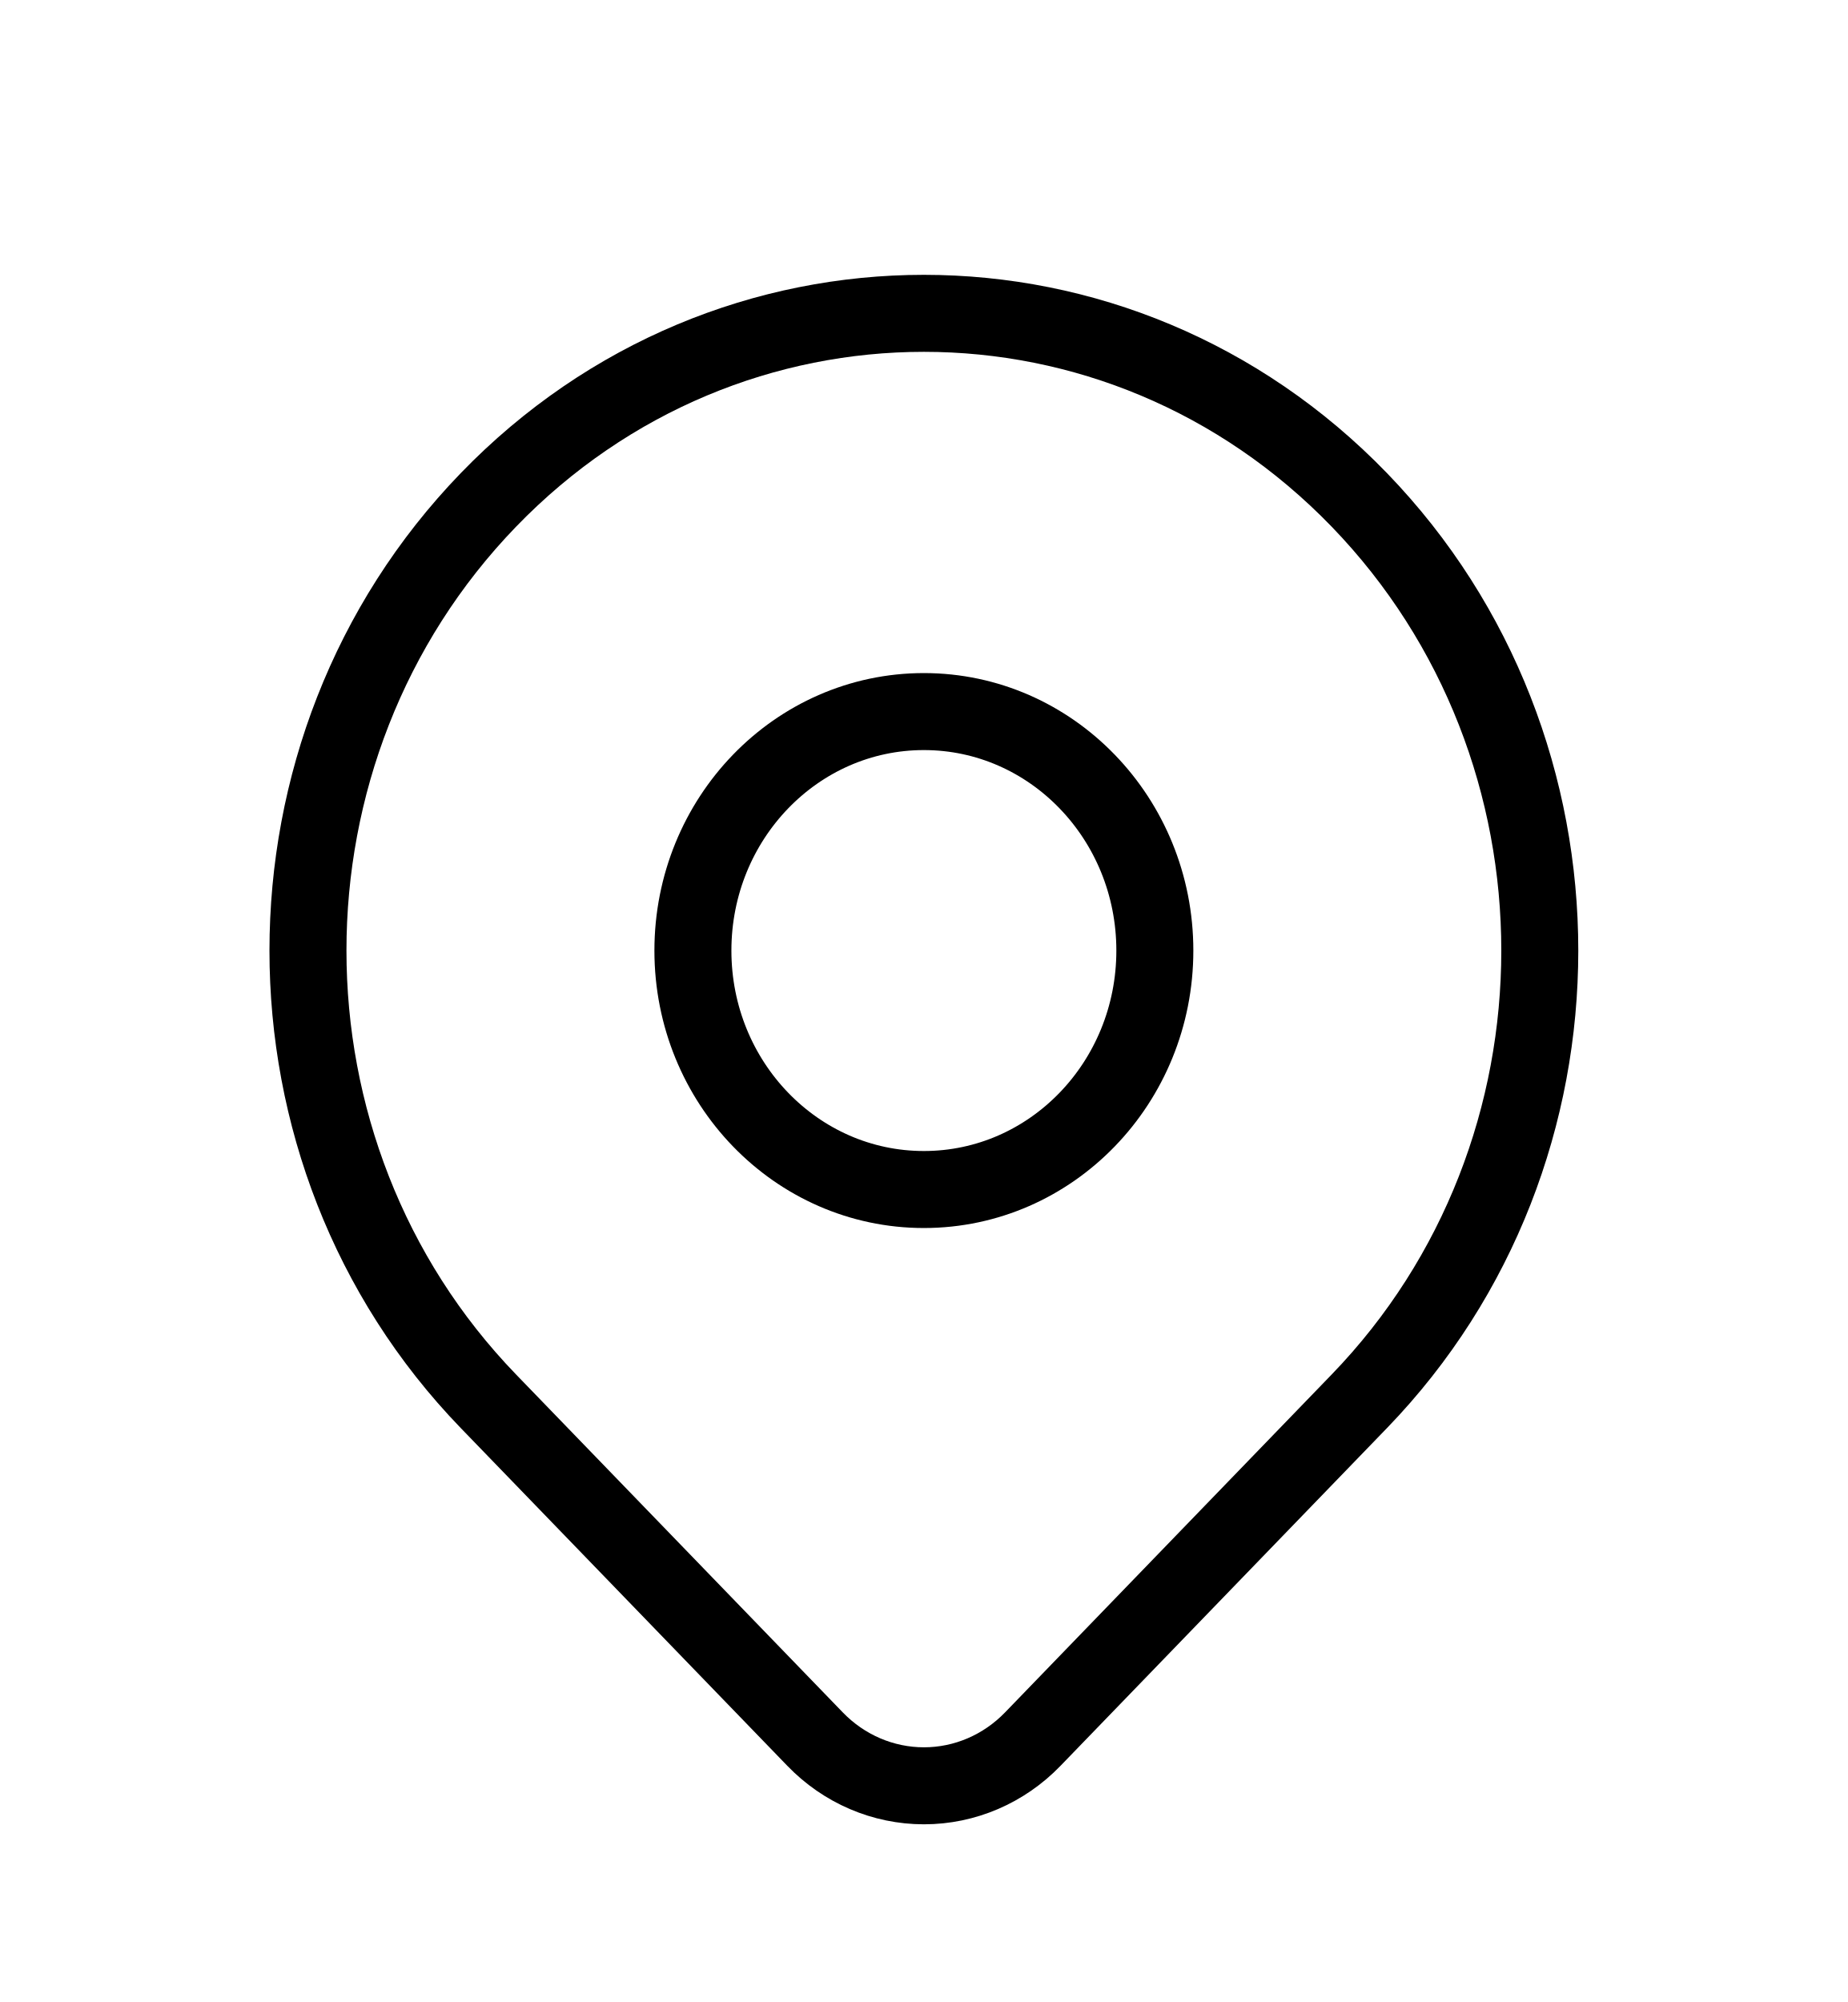
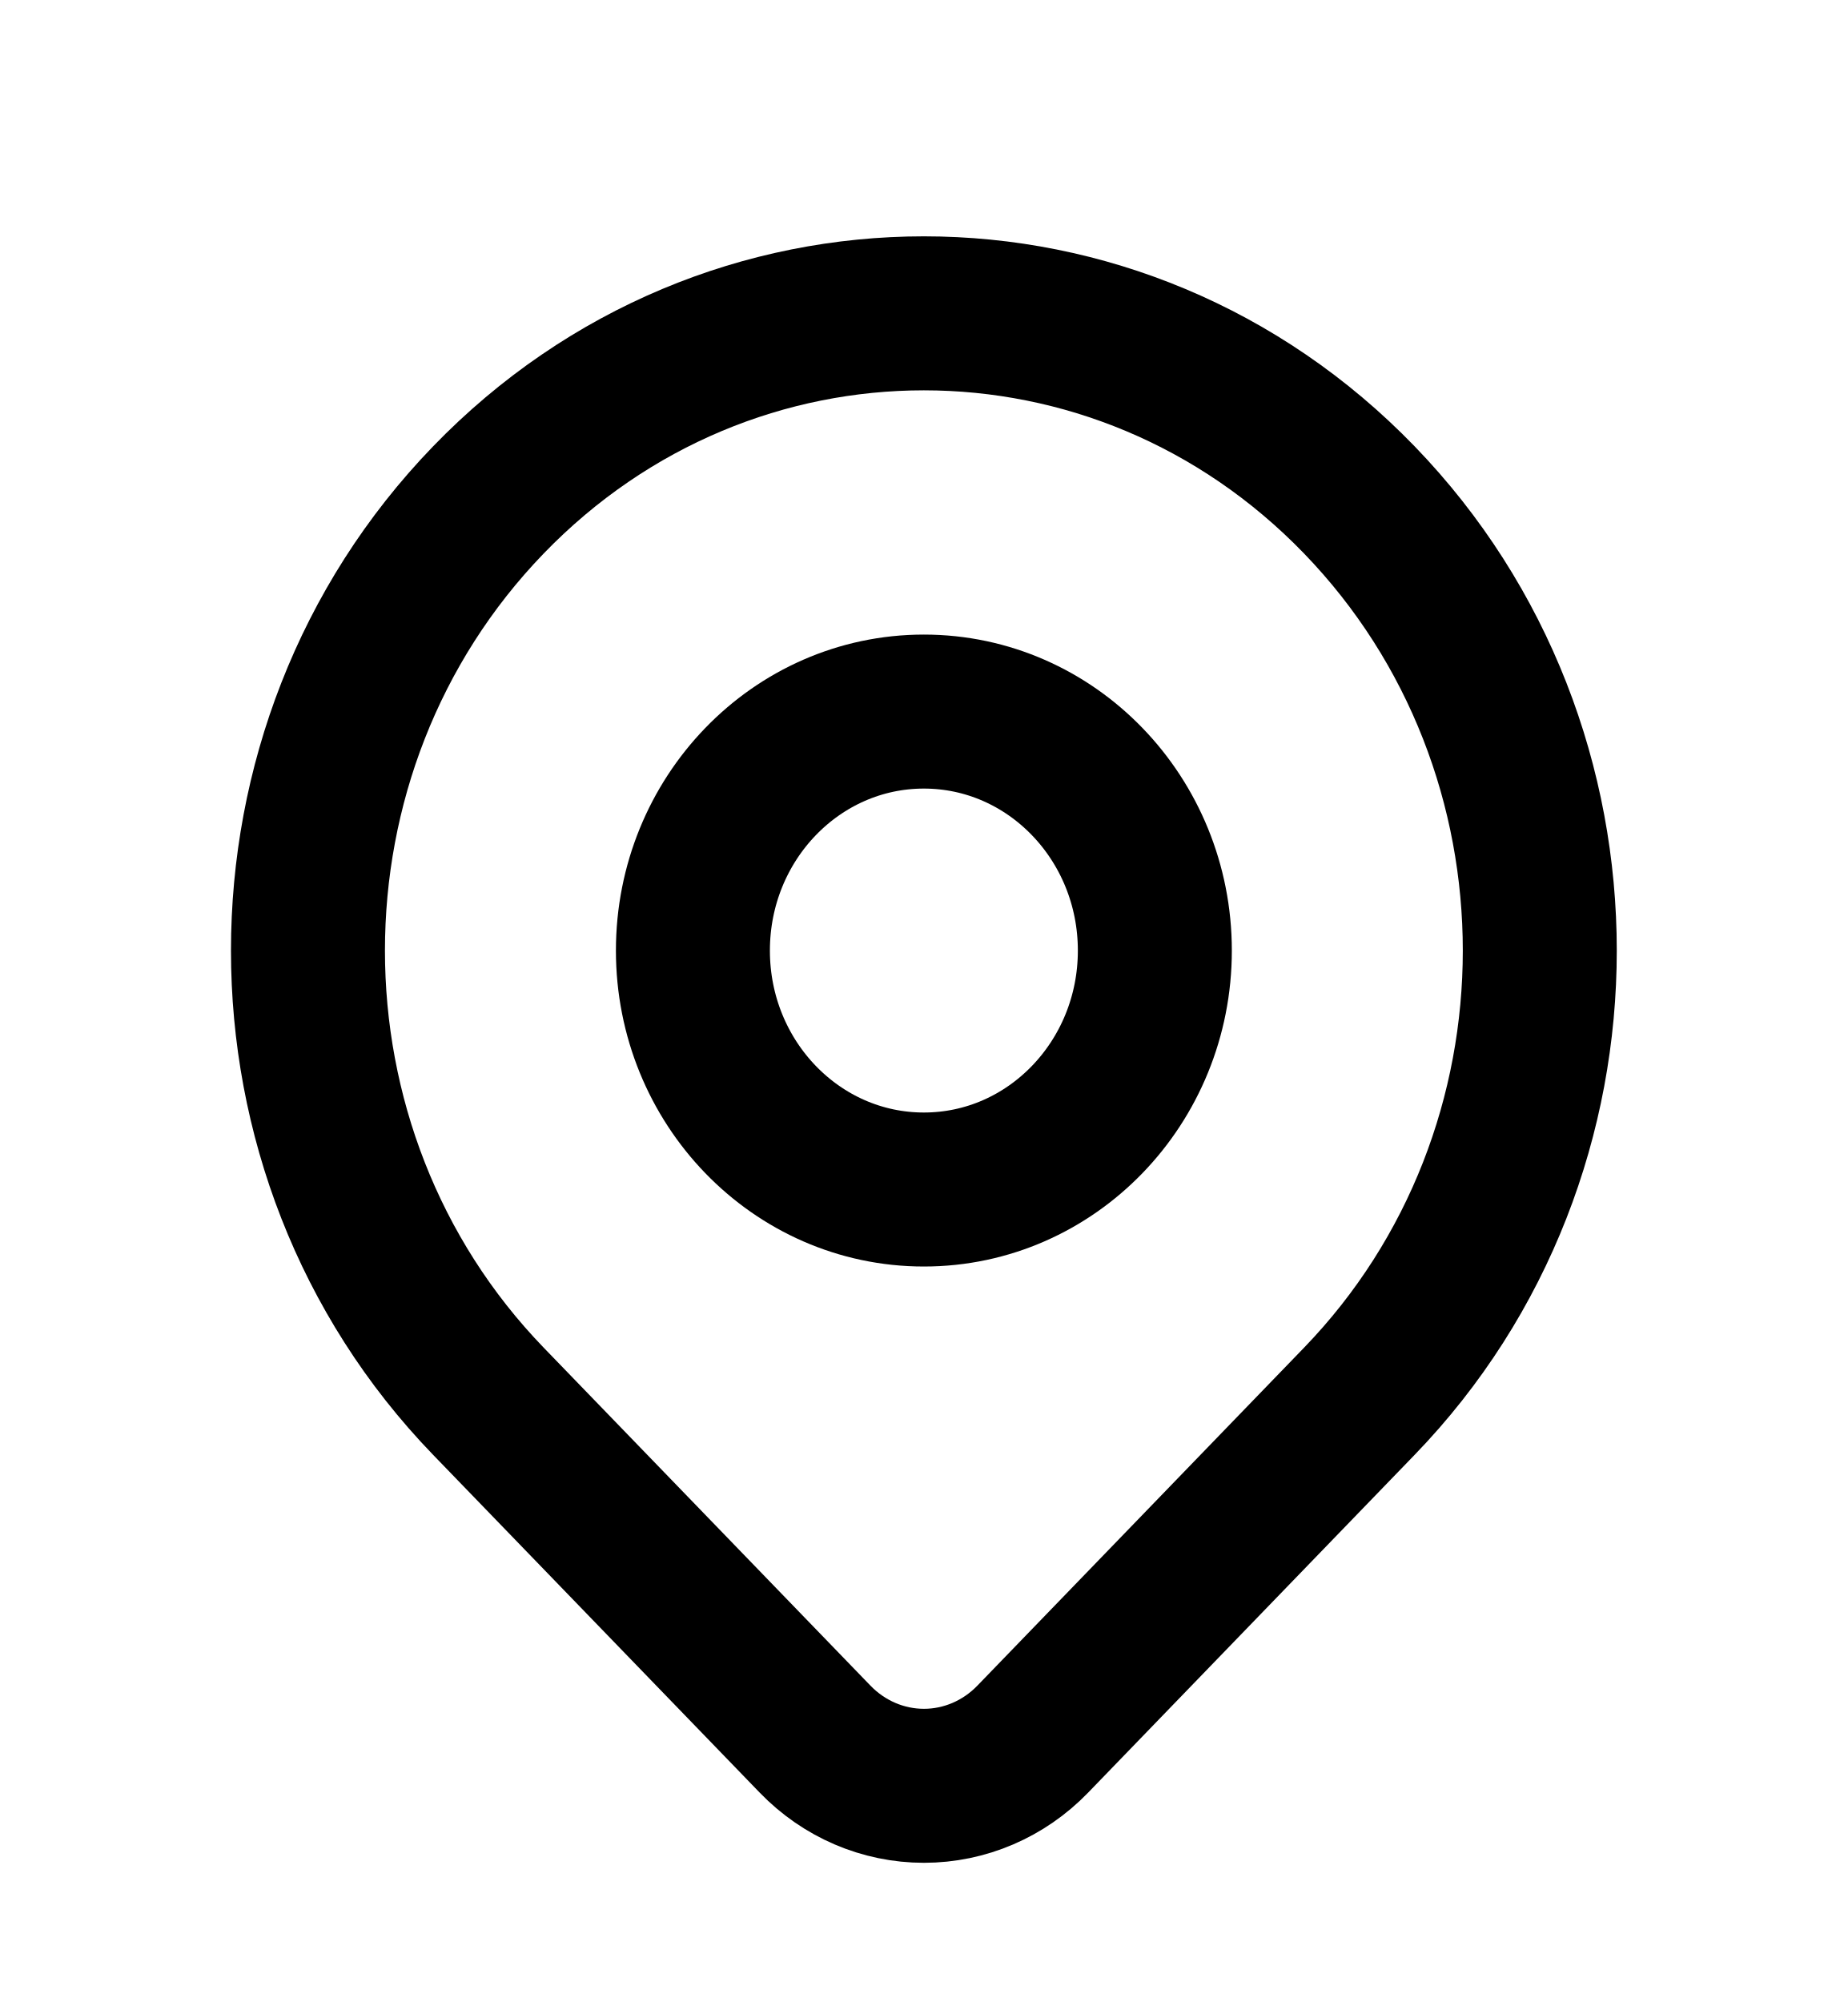
- <svg xmlns="http://www.w3.org/2000/svg" width="24px" height="26px" viewBox="0 0 24 26" version="1.1">
-   <g id="Symbols" stroke="none" strokeWidth="1000" fill="none" fillRule="evenodd">
-     <g id="sidebar-empoyer" transform="translate(-48, -478)">
-       <g id="heroicons-outline:location-marker" transform="translate(48, 478.9655)">
-         <rect id="ViewBox" x="0" y="0" width="24" height="24.828" />
-         <g id="Group" strokeLinecap="round" strokeLinejoin="round" transform="translate(4, 3.10375)" stroke="#000000" strokeWidth="1000">
-           <path d="M13.657,14.128 L9.414,18.517 C9.039,18.905 8.531,19.123 8.001,19.123 C7.47,19.123 6.962,18.905 6.587,18.517 L2.343,14.128 C-0.781,10.896 -0.781,5.656 2.343,2.424 C5.467,-0.808 10.533,-0.808 13.657,2.424 C16.781,5.656 16.781,10.896 13.657,14.128 Z" id="Path" />
-           <path d="M11,8.276 C11,9.99 9.657,11.379 8,11.379 C6.343,11.379 5,9.99 5,8.276 C5,6.562 6.343,5.172 8,5.172 C9.657,5.172 11,6.562 11,8.276 L11,8.276 Z" id="Path" />
-         </g>
-       </g>
+ <svg xmlns="http://www.w3.org/2000/svg" width="100%" height="100%" viewBox="0 0 24 26" version="1.1" xml:space="preserve" style="fill-rule:evenodd;clip-rule:evenodd;">
+   <g id="Symbols">
+     <g id="ViewBox" transform="matrix(1,0,0,1,0,0.965517)">
+       <rect x="0" y="0" width="24" height="24.828" style="fill:none;" />
+     </g>
+     <g id="Path" transform="matrix(1,0,0,1,4,4.06927)">
+       <path d="M13.657,14.128L9.414,18.517C9.039,18.905 8.531,19.123 8.001,19.123C7.47,19.123 6.962,18.905 6.587,18.517L2.343,14.128C-0.781,10.896 -0.781,5.656 2.343,2.424C5.467,-0.808 10.533,-0.808 13.657,2.424C16.781,5.656 16.781,10.896 13.657,14.128Z" style="fill:none;fill-rule:nonzero;stroke:black;stroke-width:2px;" />
+     </g>
+     <g id="Path1" transform="matrix(1,0,0,1,4,4.06927)">
+       <path d="M11,8.276C11,9.99 9.657,11.379 8,11.379C6.343,11.379 5,9.99 5,8.276C5,6.562 6.343,5.172 8,5.172C9.657,5.172 11,6.562 11,8.276Z" style="fill:none;fill-rule:nonzero;stroke:black;stroke-width:2px;" />
    </g>
  </g>
</svg>
